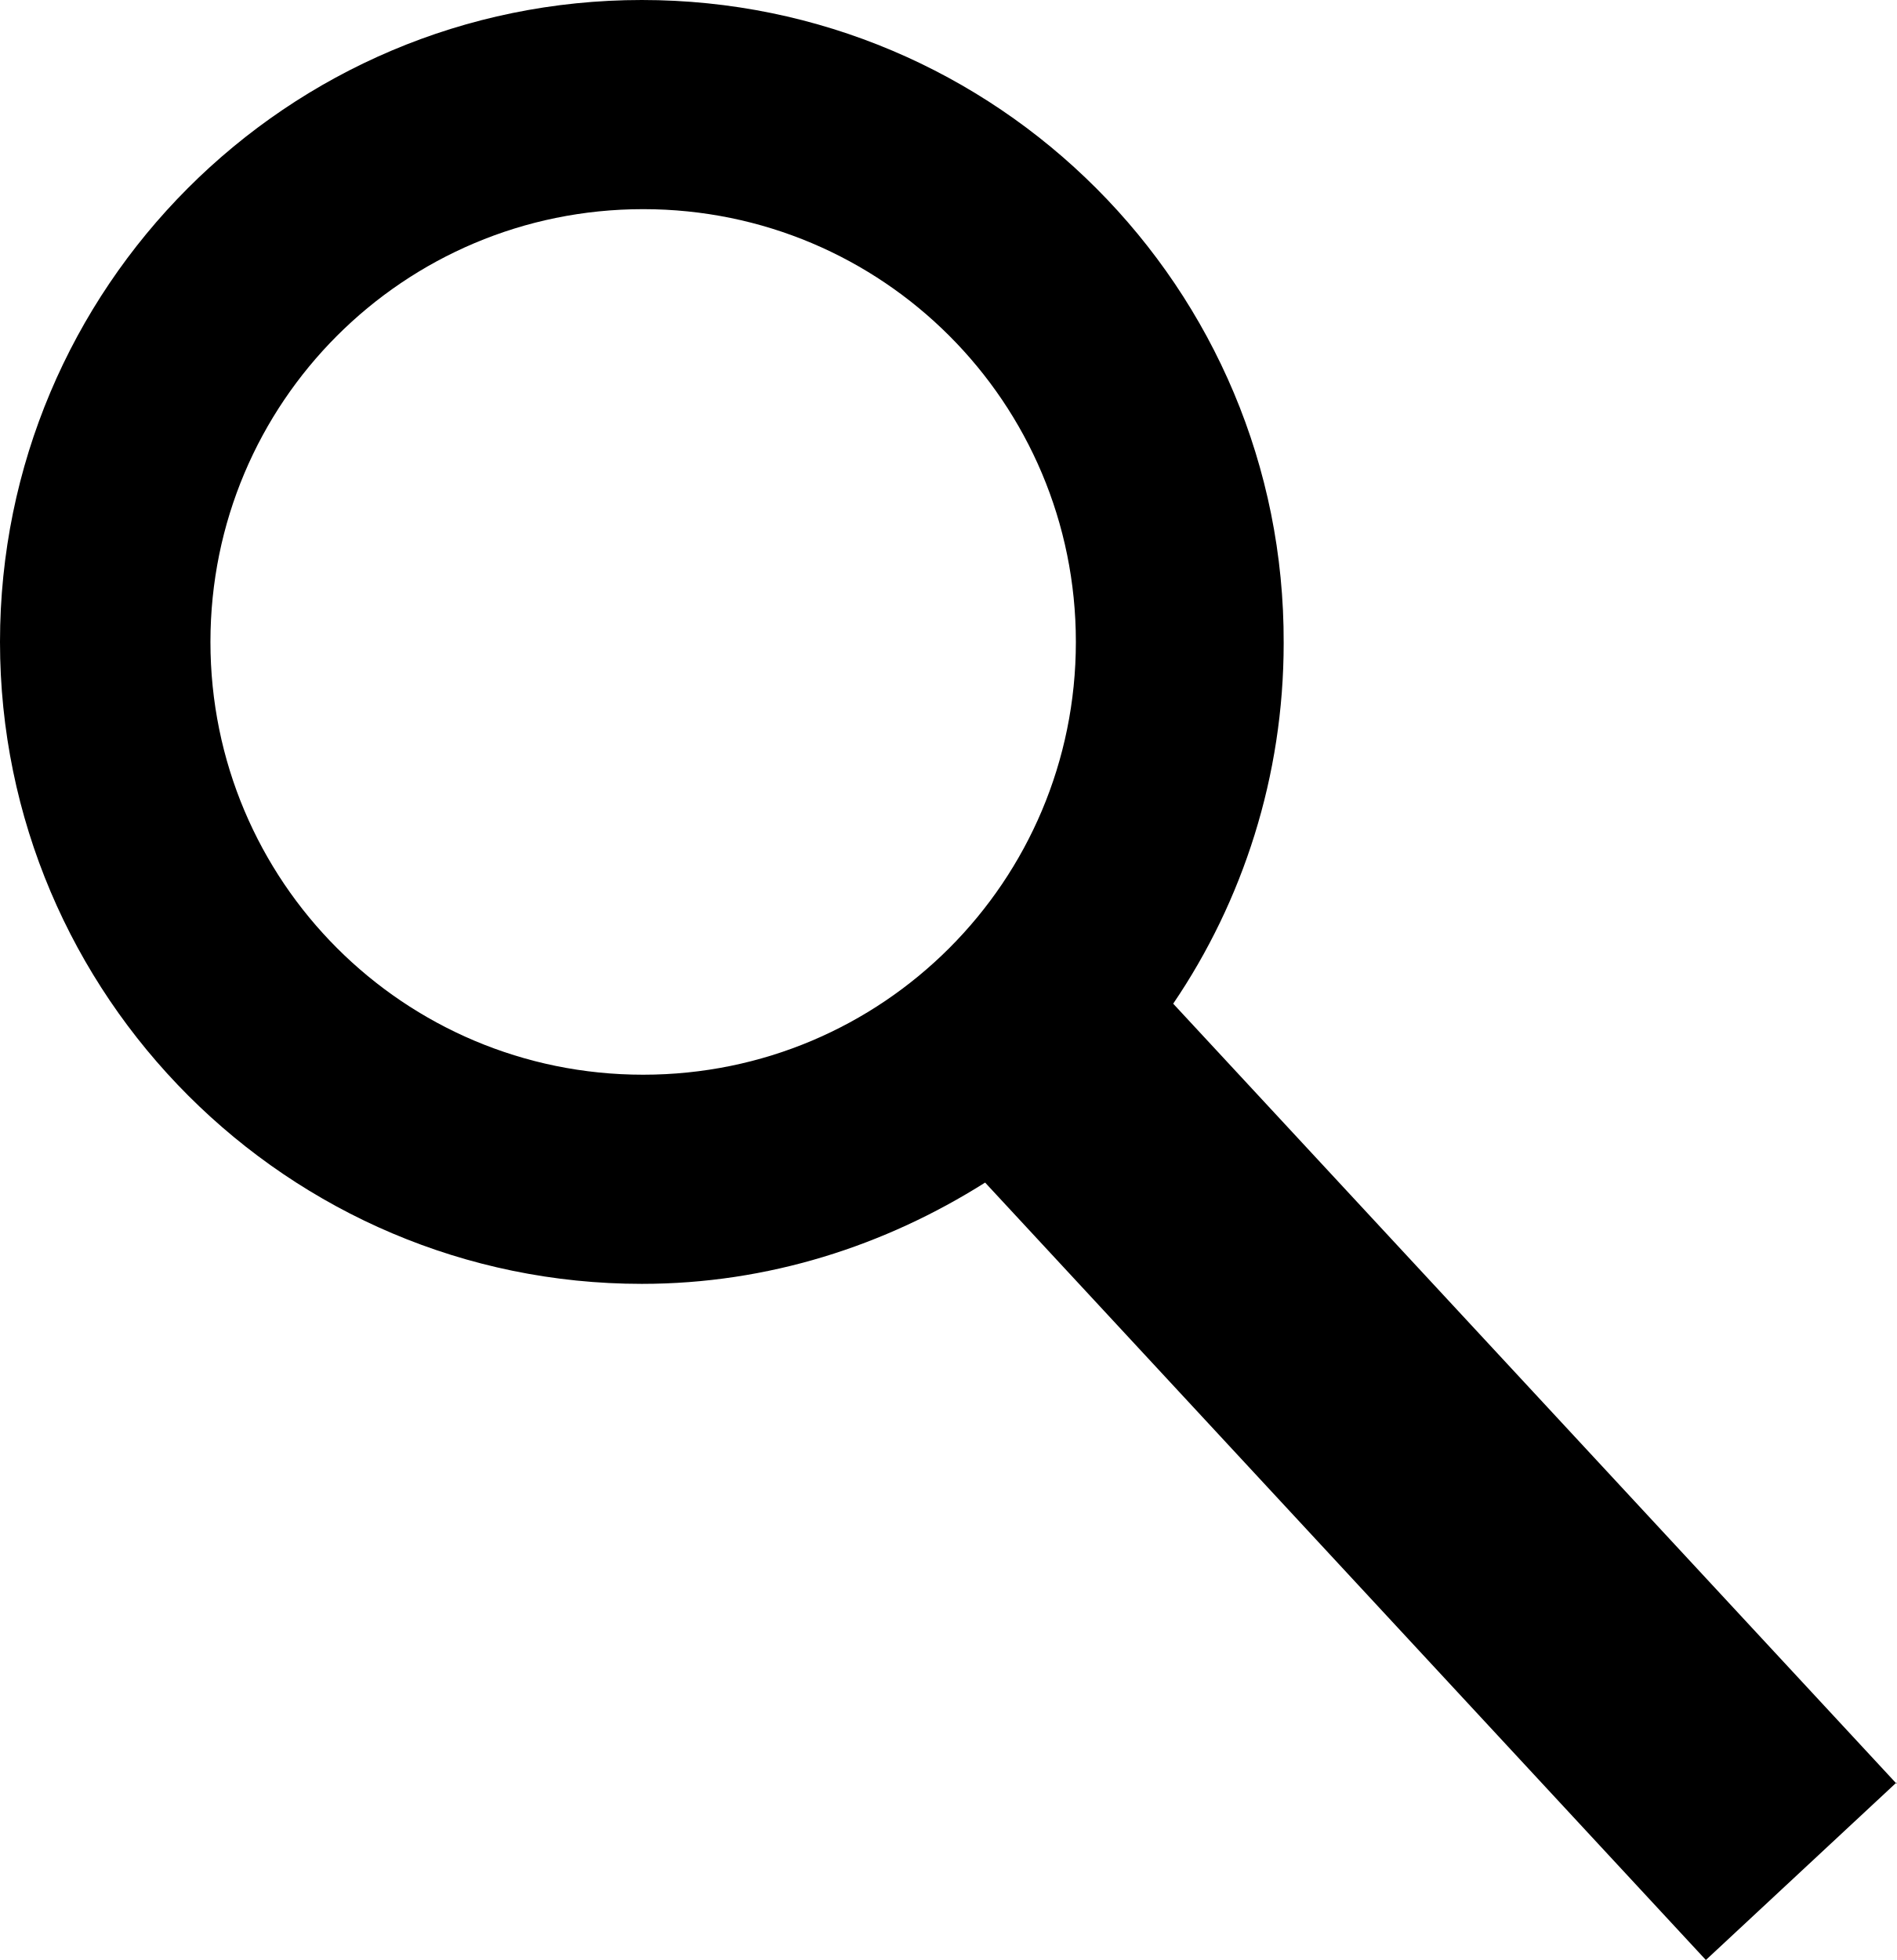
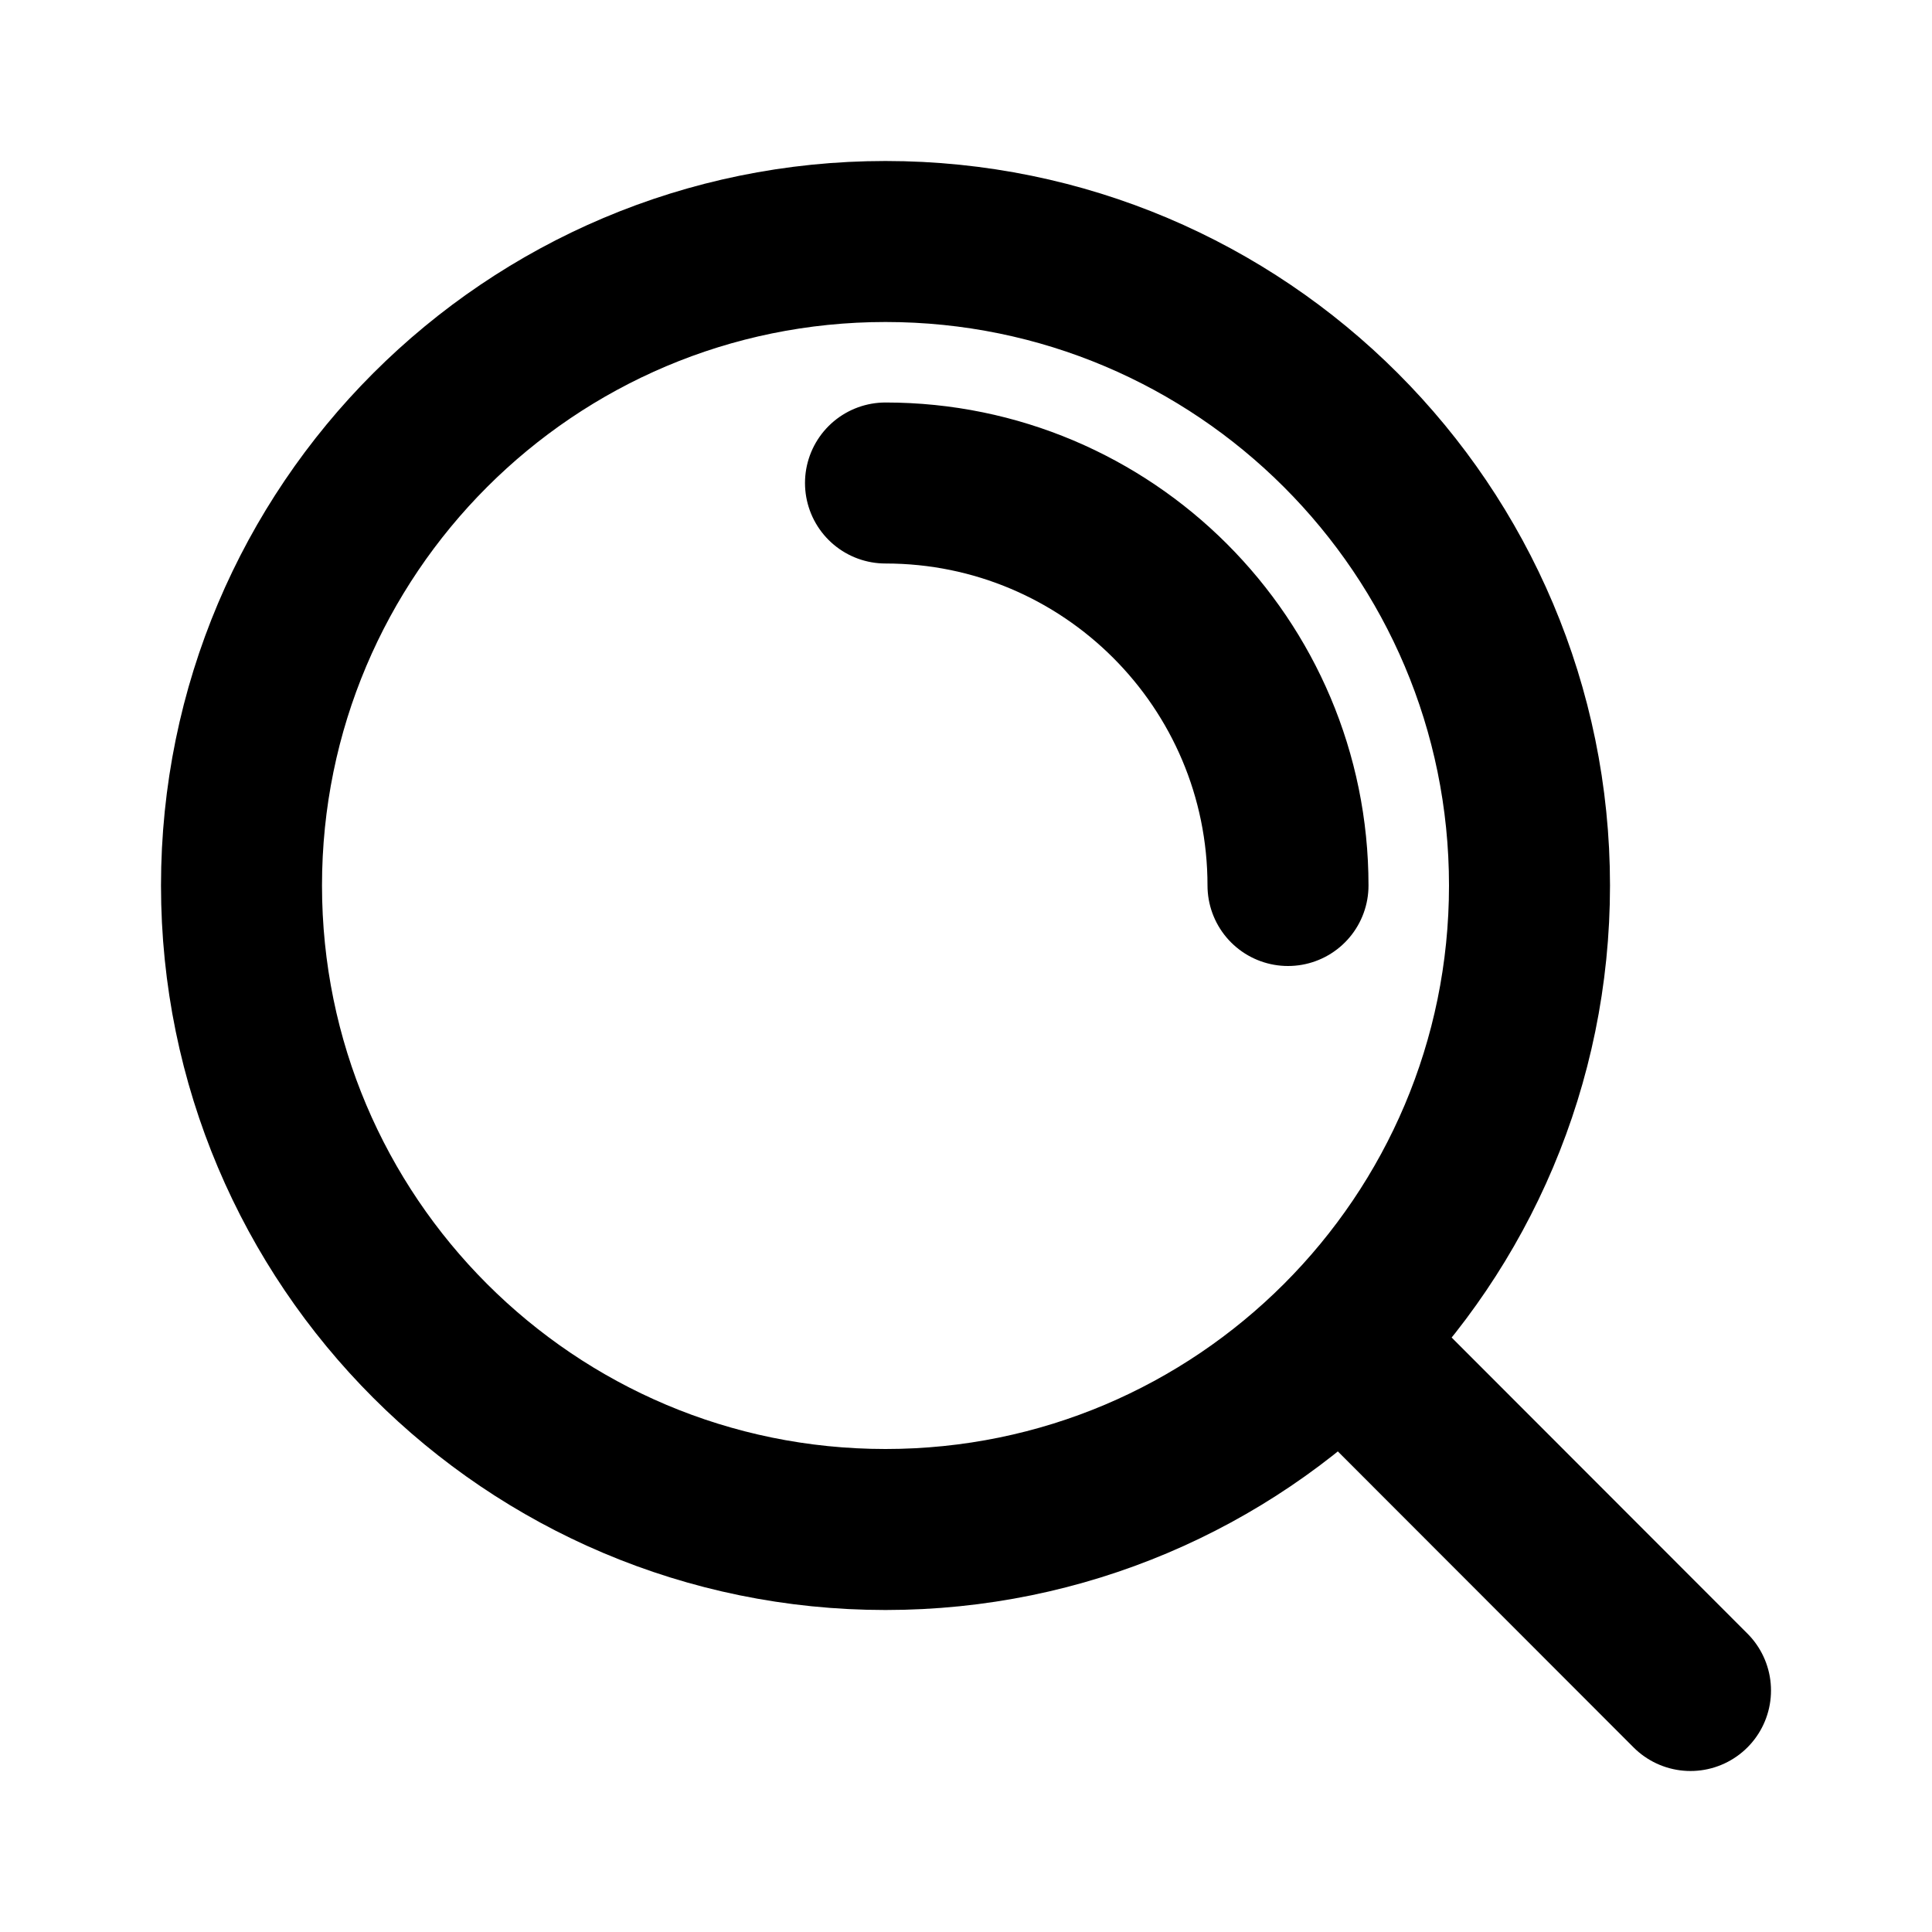
- <svg xmlns="http://www.w3.org/2000/svg" id="Layer_2" data-name="Layer 2" viewBox="0 0 14.42 14.9">
-   <g id="Layer_1-2" data-name="Layer 1">
-     <path class="cls-1" d="M14.42,13.56l-5.5-5.93c.53-.78,.84-1.73,.84-2.74C9.77,2.19,7.58,0,4.88,0S0,2.19,0,4.88s2.19,4.88,4.88,4.88c.96,0,1.85-.29,2.61-.77l5.48,5.91,1.45-1.35ZM1.6,4.88c0-1.82,1.47-3.29,3.29-3.29s3.29,1.47,3.29,3.29-1.47,3.29-3.29,3.29-3.29-1.47-3.29-3.29Z" />
-   </g>
+ <svg xmlns="http://www.w3.org/2000/svg" width="800px" height="800px" viewBox="0 0 24 24" fill="none">
+   <path d="M11 6C13.761 6 16 8.239 16 11M16.659 16.655L21 21M19 11C19 15.418 15.418 19 11 19C6.582 19 3 15.418 3 11C3 6.582 6.582 3 11 3C15.418 3 19 6.582 19 11Z" stroke="#000000" stroke-width="2" stroke-linecap="round" stroke-linejoin="round" />
</svg>
